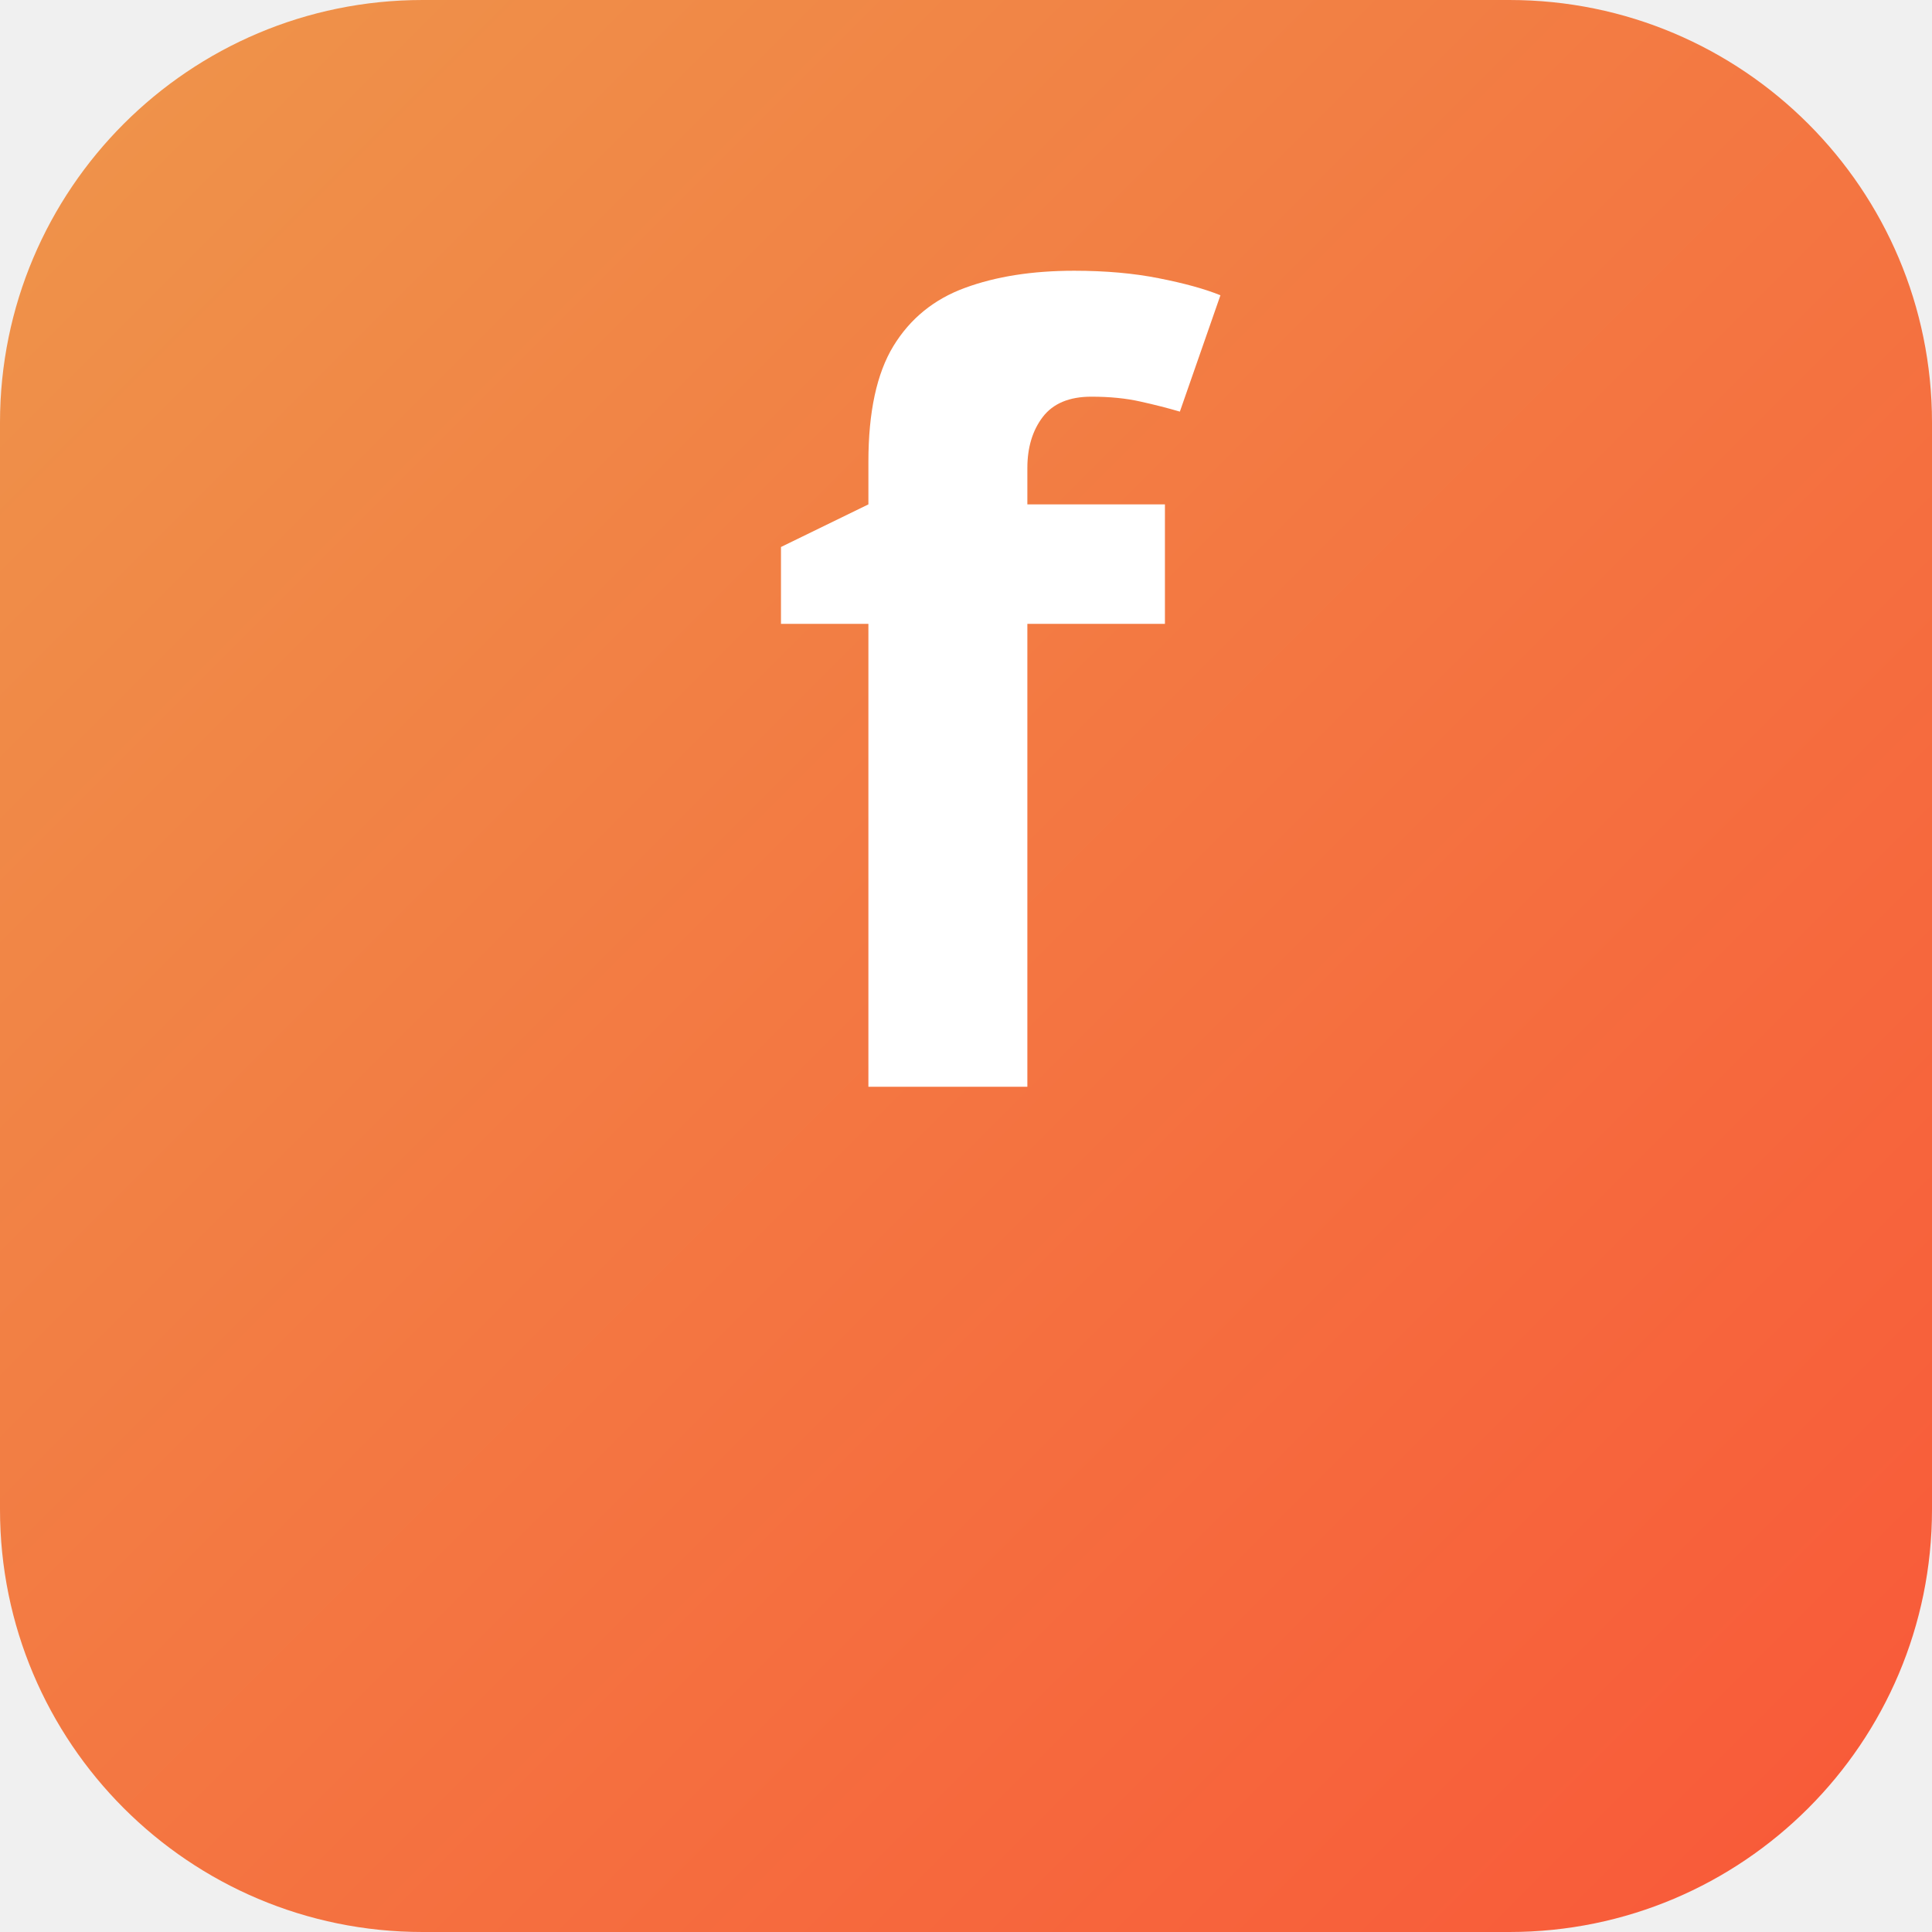
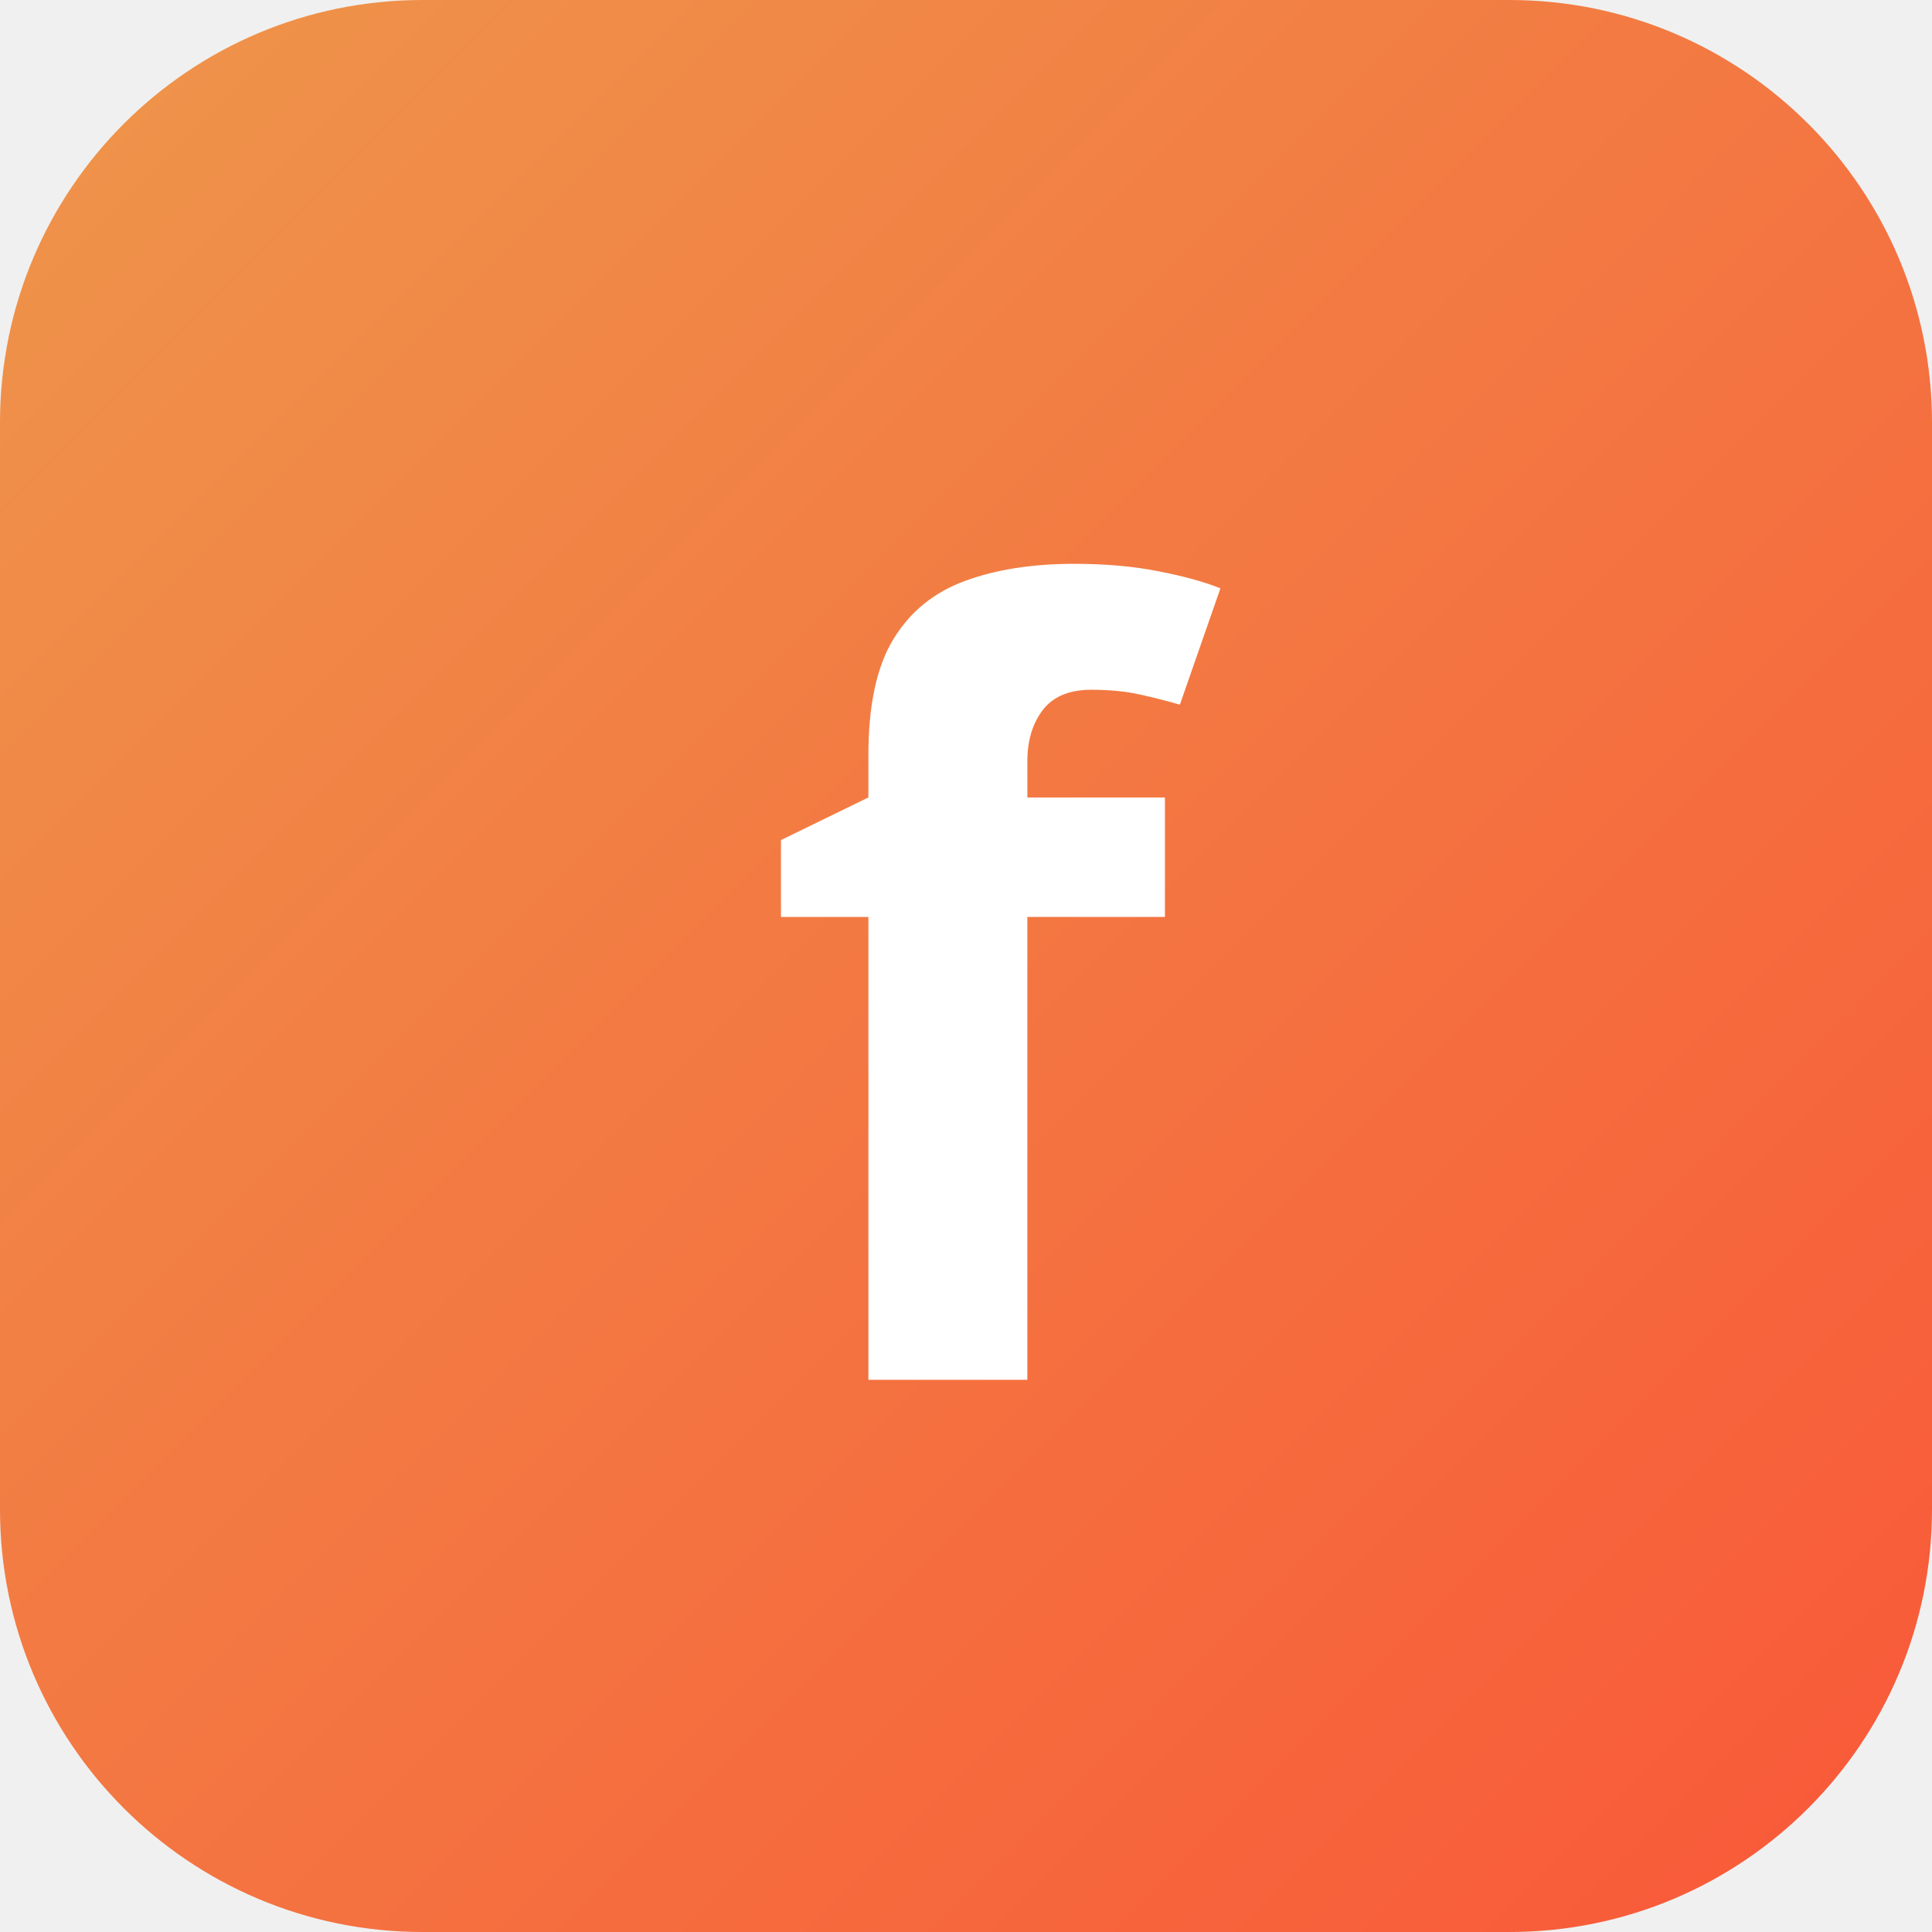
<svg xmlns="http://www.w3.org/2000/svg" width="192" height="192" viewBox="0 0 192 192">
  <defs>
    <linearGradient id="g" x1="0" y1="0" x2="1" y2="1">
      <stop offset="0%" stop-color="#EE964B" />
      <stop offset="100%" stop-color="#F95738" />
    </linearGradient>
  </defs>
  <rect width="192" height="192" rx="42" fill="url(#g)" />
-   <text x="96" y="108" text-anchor="middle" font-family="sans-serif" font-weight="bold" font-size="106" fill="white">f</text>
+   <text x="96" y="96" text-anchor="middle" dominant-baseline="central" font-family="sans-serif" font-weight="bold" font-size="106" fill="white">f</text>
</svg>
